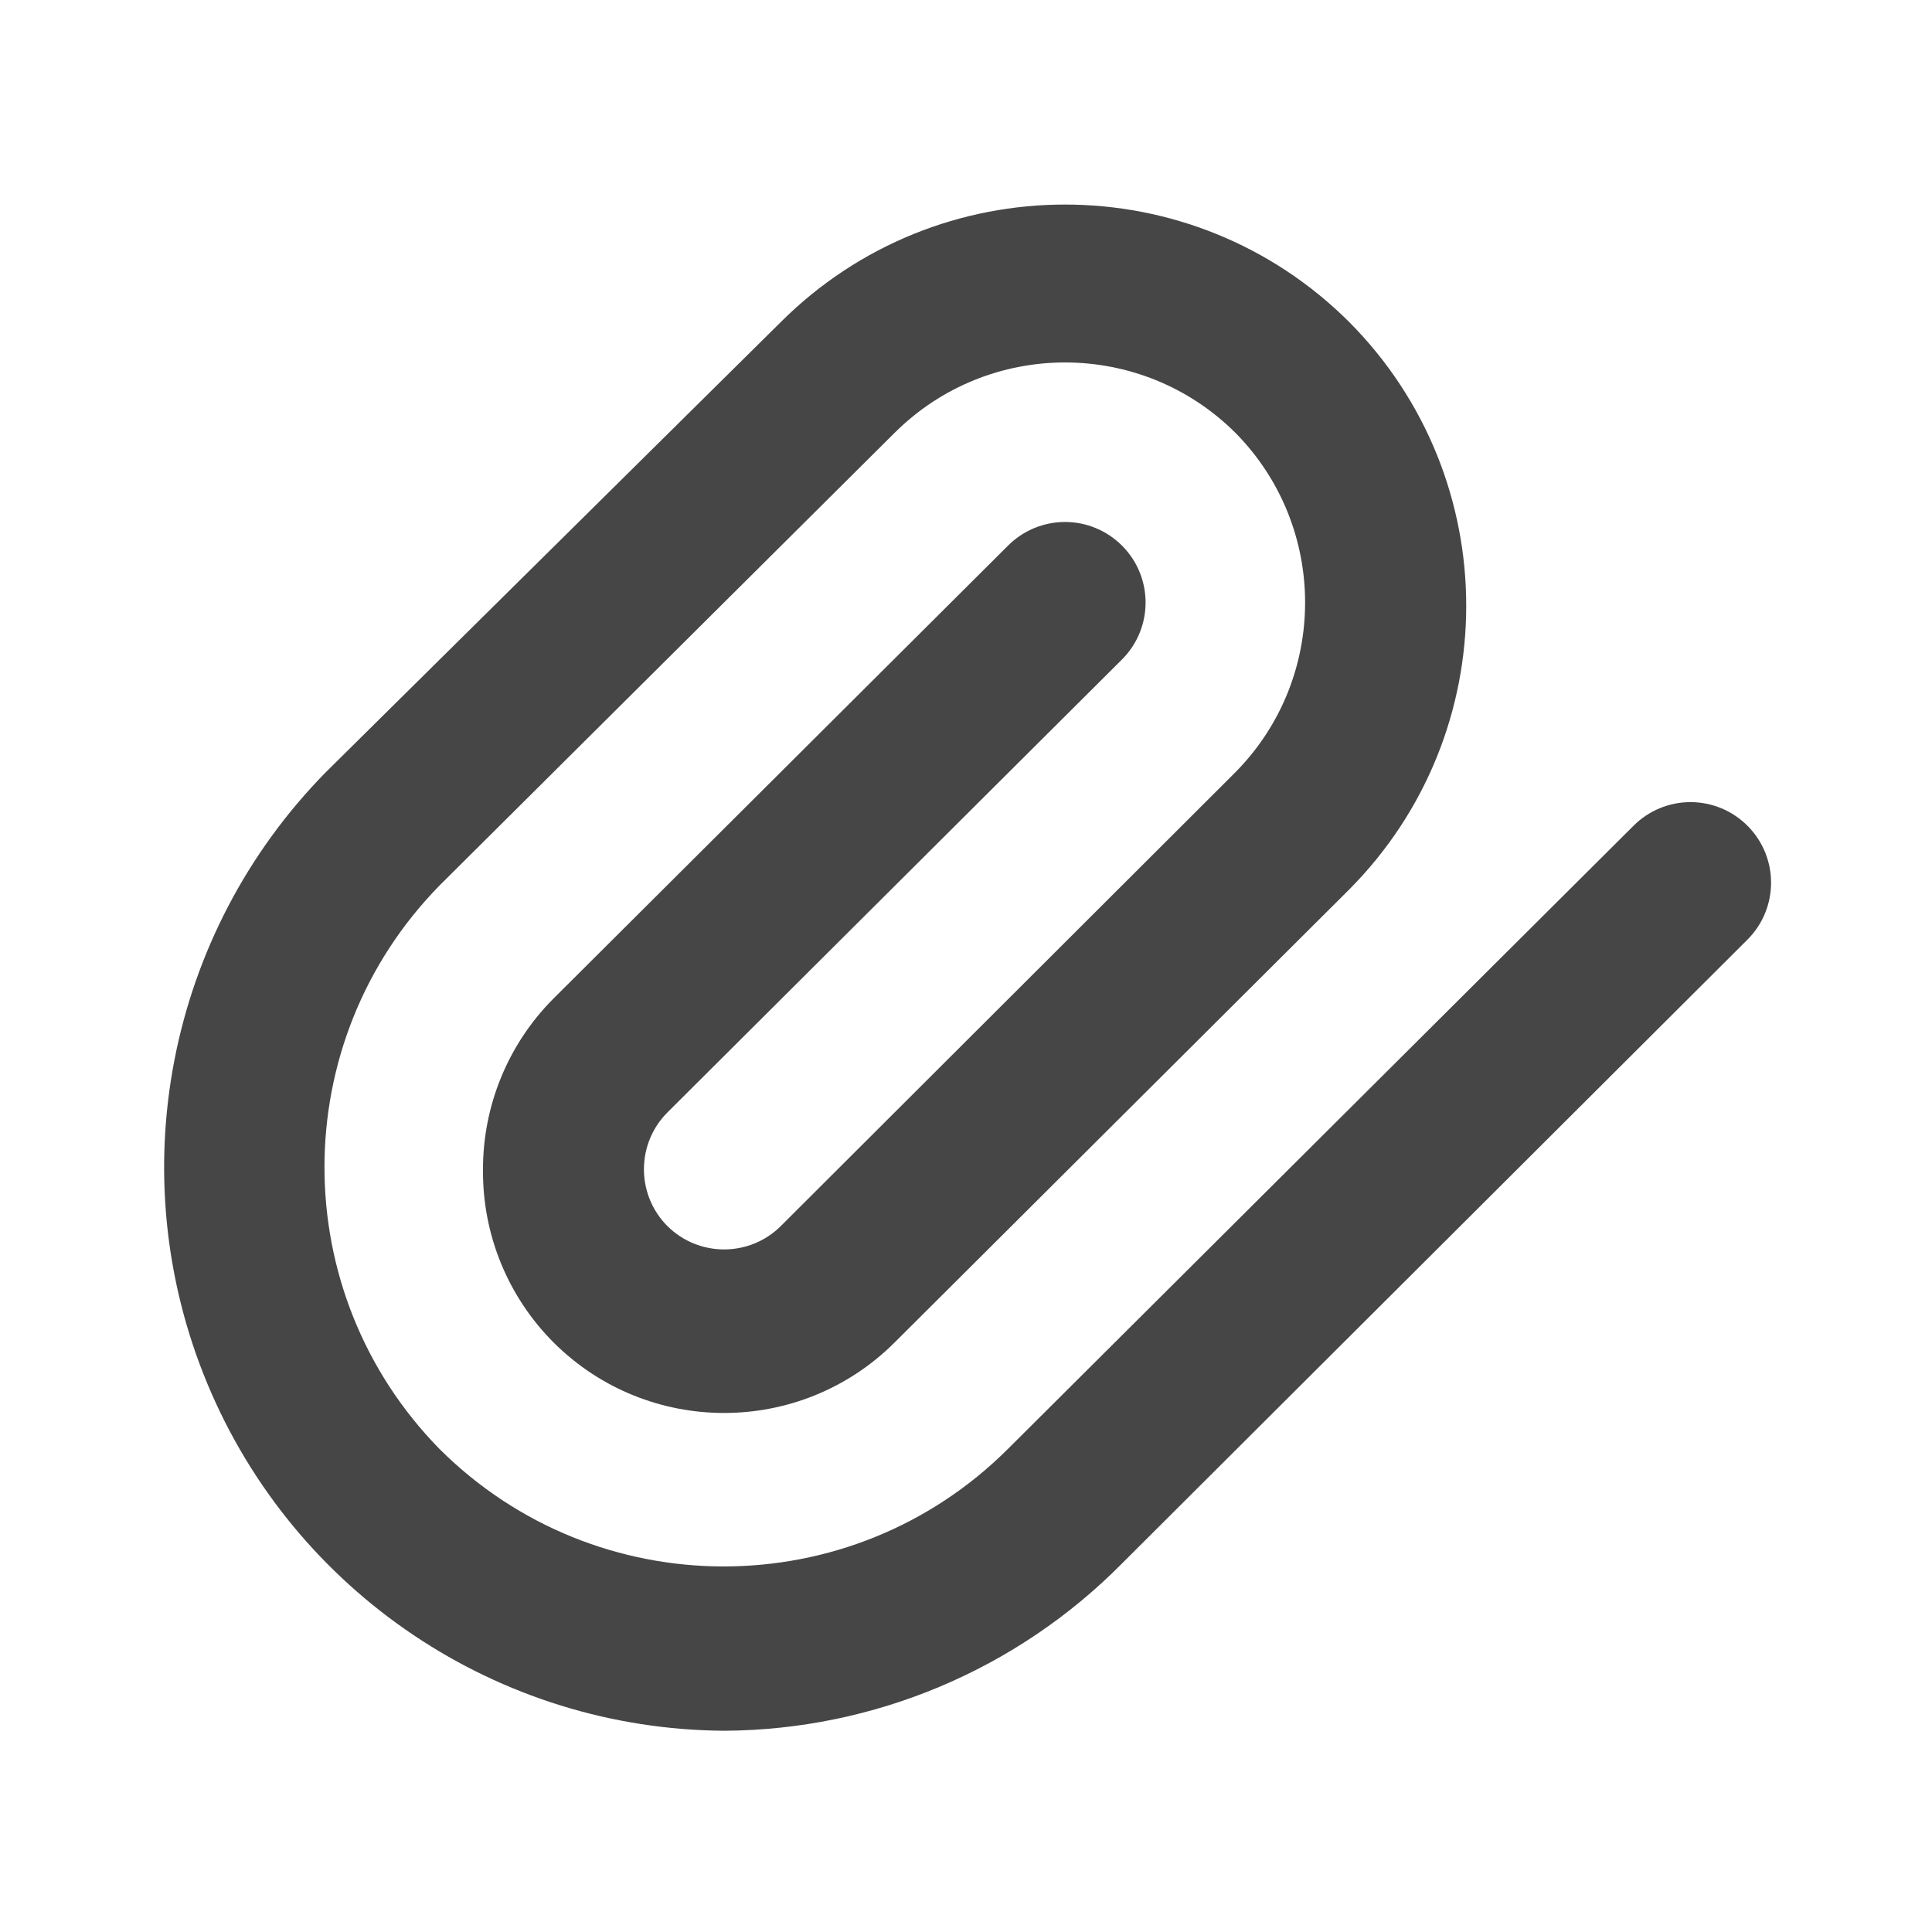
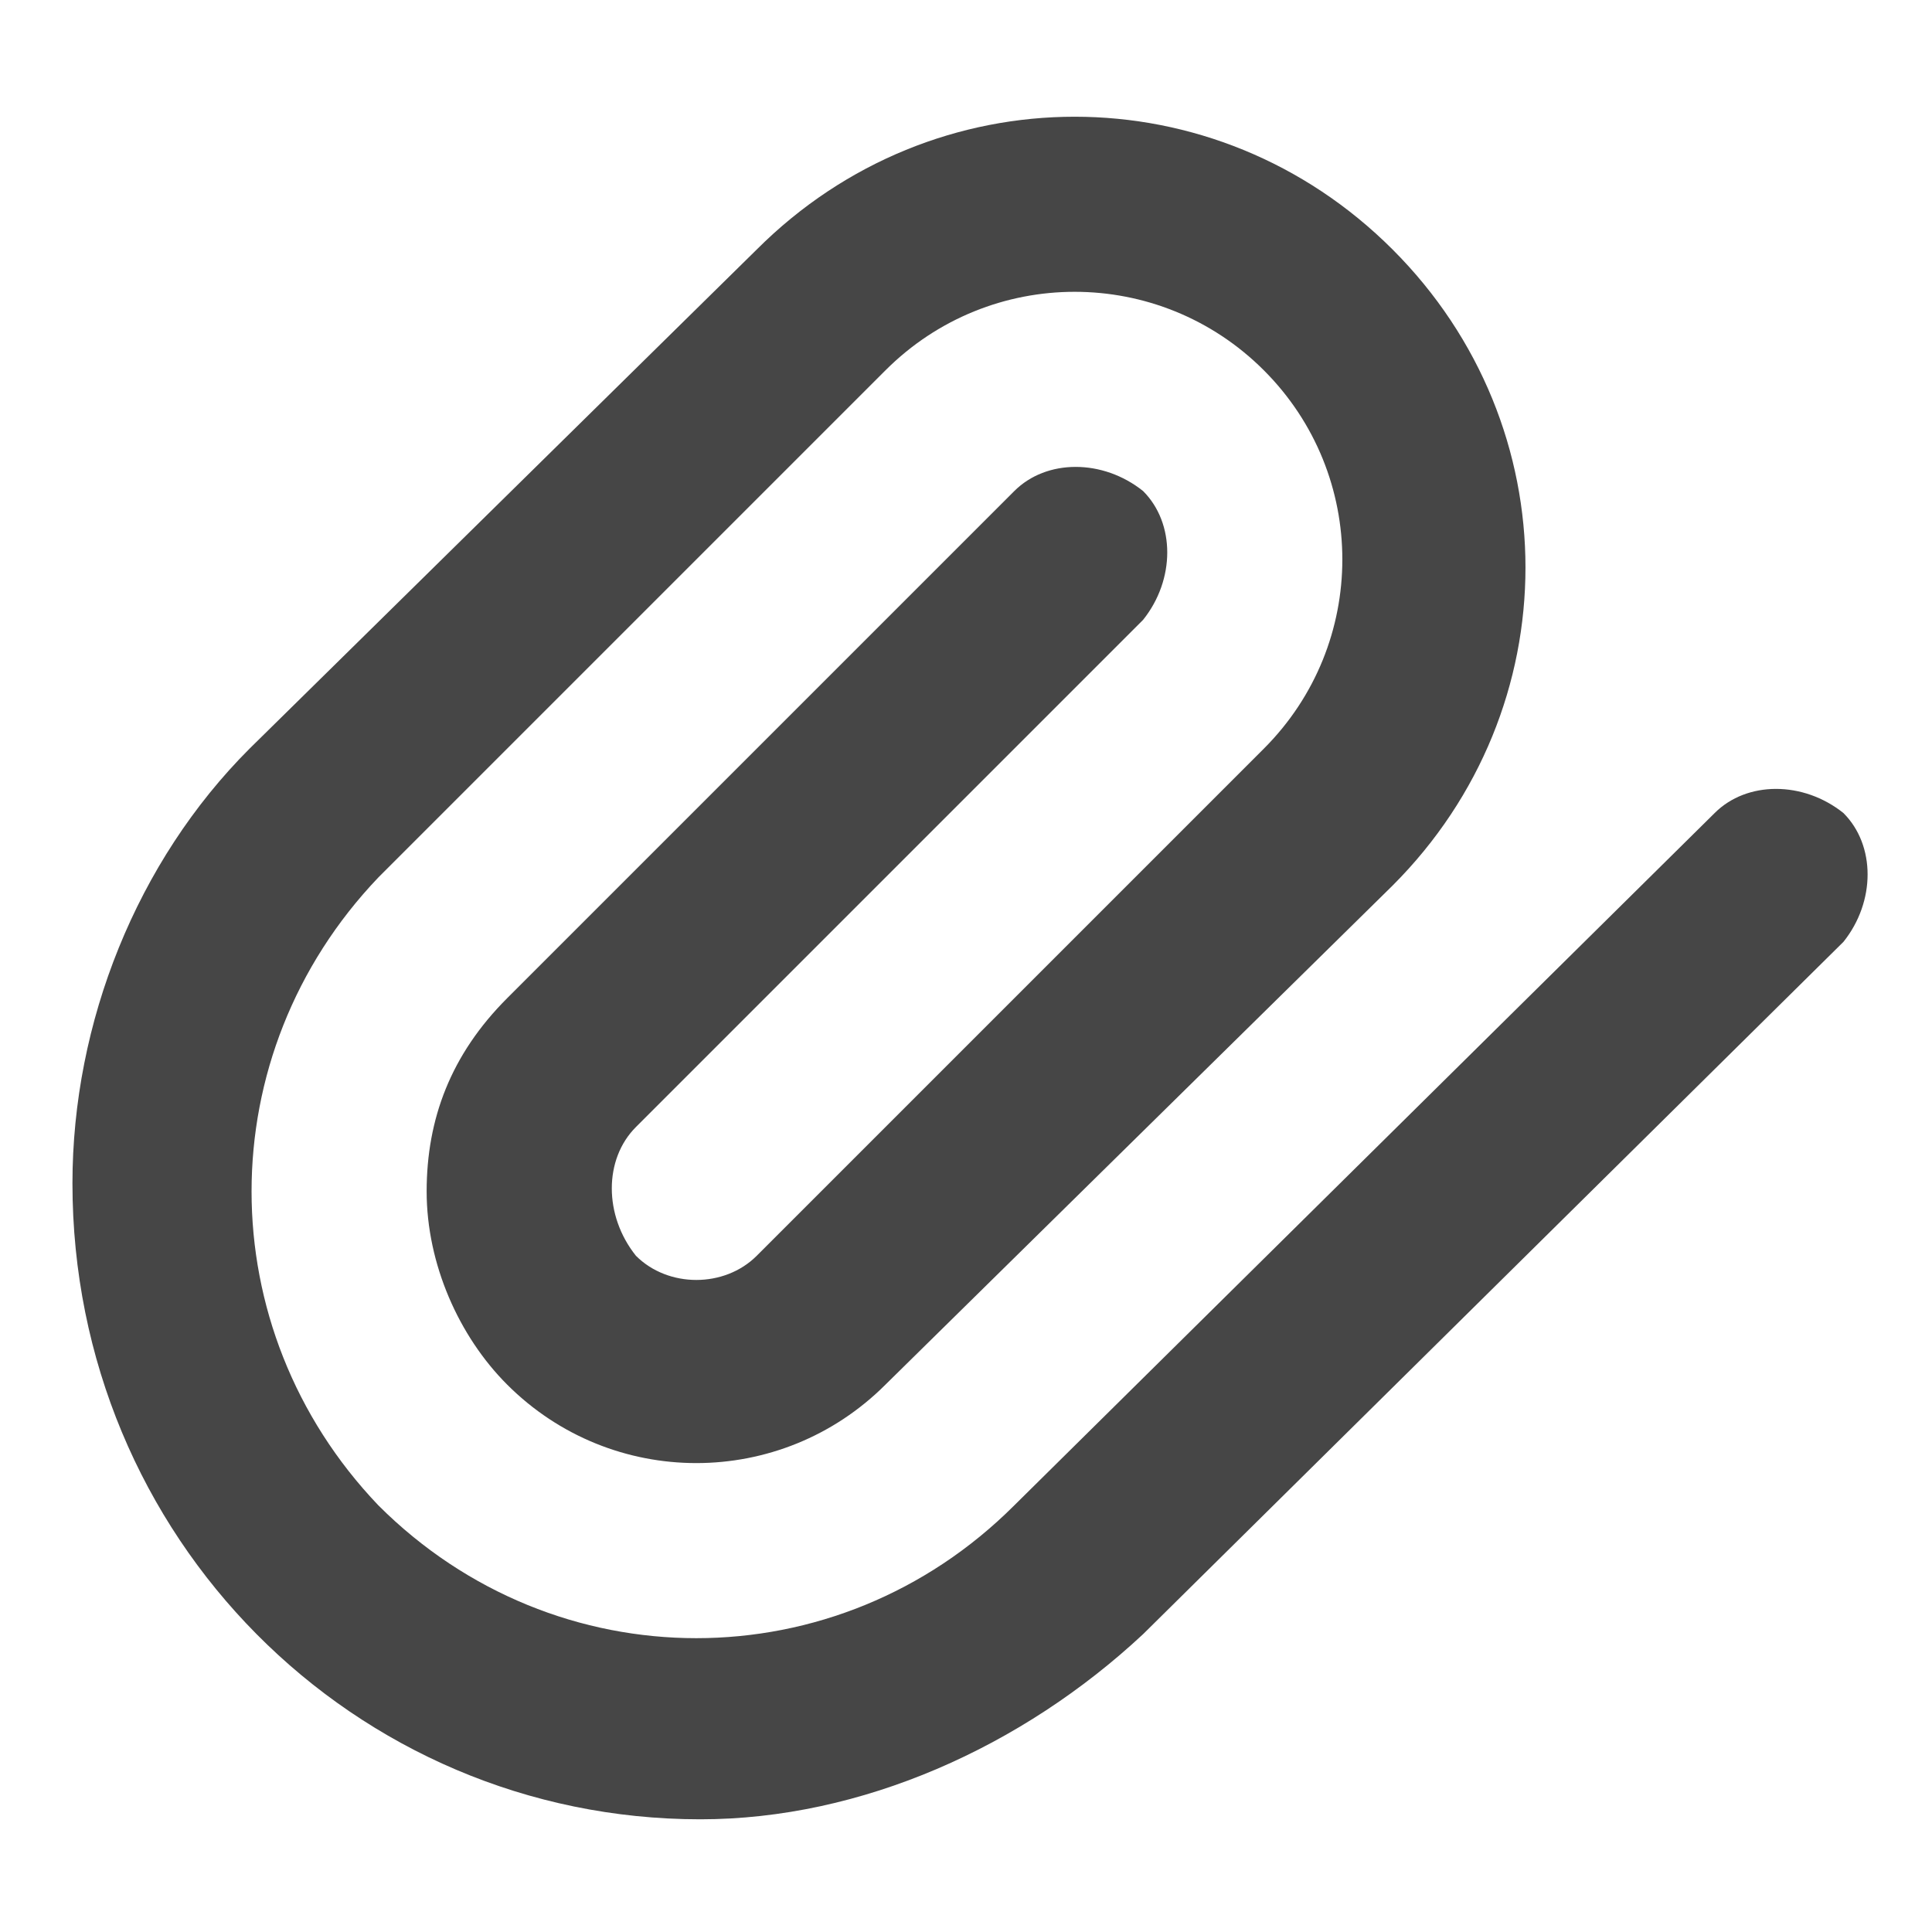
<svg xmlns="http://www.w3.org/2000/svg" viewBox="0 0 24 24">
-   <path fill="#464646" d="M9,21.5A7,7,0,0,1,4.05,9.59L9.7,4a5,5,0,0,1,7.06,0,5,5,0,0,1,0,7.05l-5.65,5.63a3,3,0,0,1-4.23,0A3,3,0,0,1,6,14.53a3,3,0,0,1,.87-2.12l5.65-5.63a1,1,0,0,1,1.42,0,1,1,0,0,1,0,1.41L8.29,13.82a1,1,0,0,0,0,1.41,1,1,0,0,0,1.41,0l5.65-5.64a3,3,0,0,0,0-4.21,3,3,0,0,0-4.24,0L5.46,11a5,5,0,0,0,0,7,5,5,0,0,0,7.06,0l7.77-7.74a1,1,0,0,1,1.42,0,1,1,0,0,1,0,1.41l-7.77,7.75A7,7,0,0,1,9,21.5Z" />
+   <path fill="#464646" d="M8.7,22.6c-4.3,0-7.8-3.5-7.8-7.9c0-2,0.8-4,2.2-5.4l6.3-6.2c2.2-2.2,5.7-2.2,7.9,0c2.2,2.2,2.2,5.7,0,7.9L11,17.2c-1.3,1.3-3.4,1.3-4.7,0c-0.6-0.6-1-1.5-1-2.4c0-0.9,0.3-1.7,1-2.4l6.3-6.3c0.4-0.4,1.1-0.4,1.6,0c0,0,0,0,0,0c0.4,0.4,0.4,1.1,0,1.6L7.9,14c-0.4,0.4-0.4,1.1,0,1.6C8.3,16,9,16,9.4,15.6l6.3-6.3C17,8,17,5.9,15.7,4.6c-1.3-1.3-3.4-1.3-4.7,0l-6.3,6.3c-2.1,2.2-2.1,5.6,0,7.8c2.2,2.2,5.7,2.2,7.9,0l8.7-8.6c0.4-0.4,1.1-0.4,1.6,0c0,0,0,0,0,0c0.4,0.4,0.4,1.1,0,1.6l-8.7,8.6C12.7,21.7,10.7,22.6,8.7,22.6z" />
</svg>
